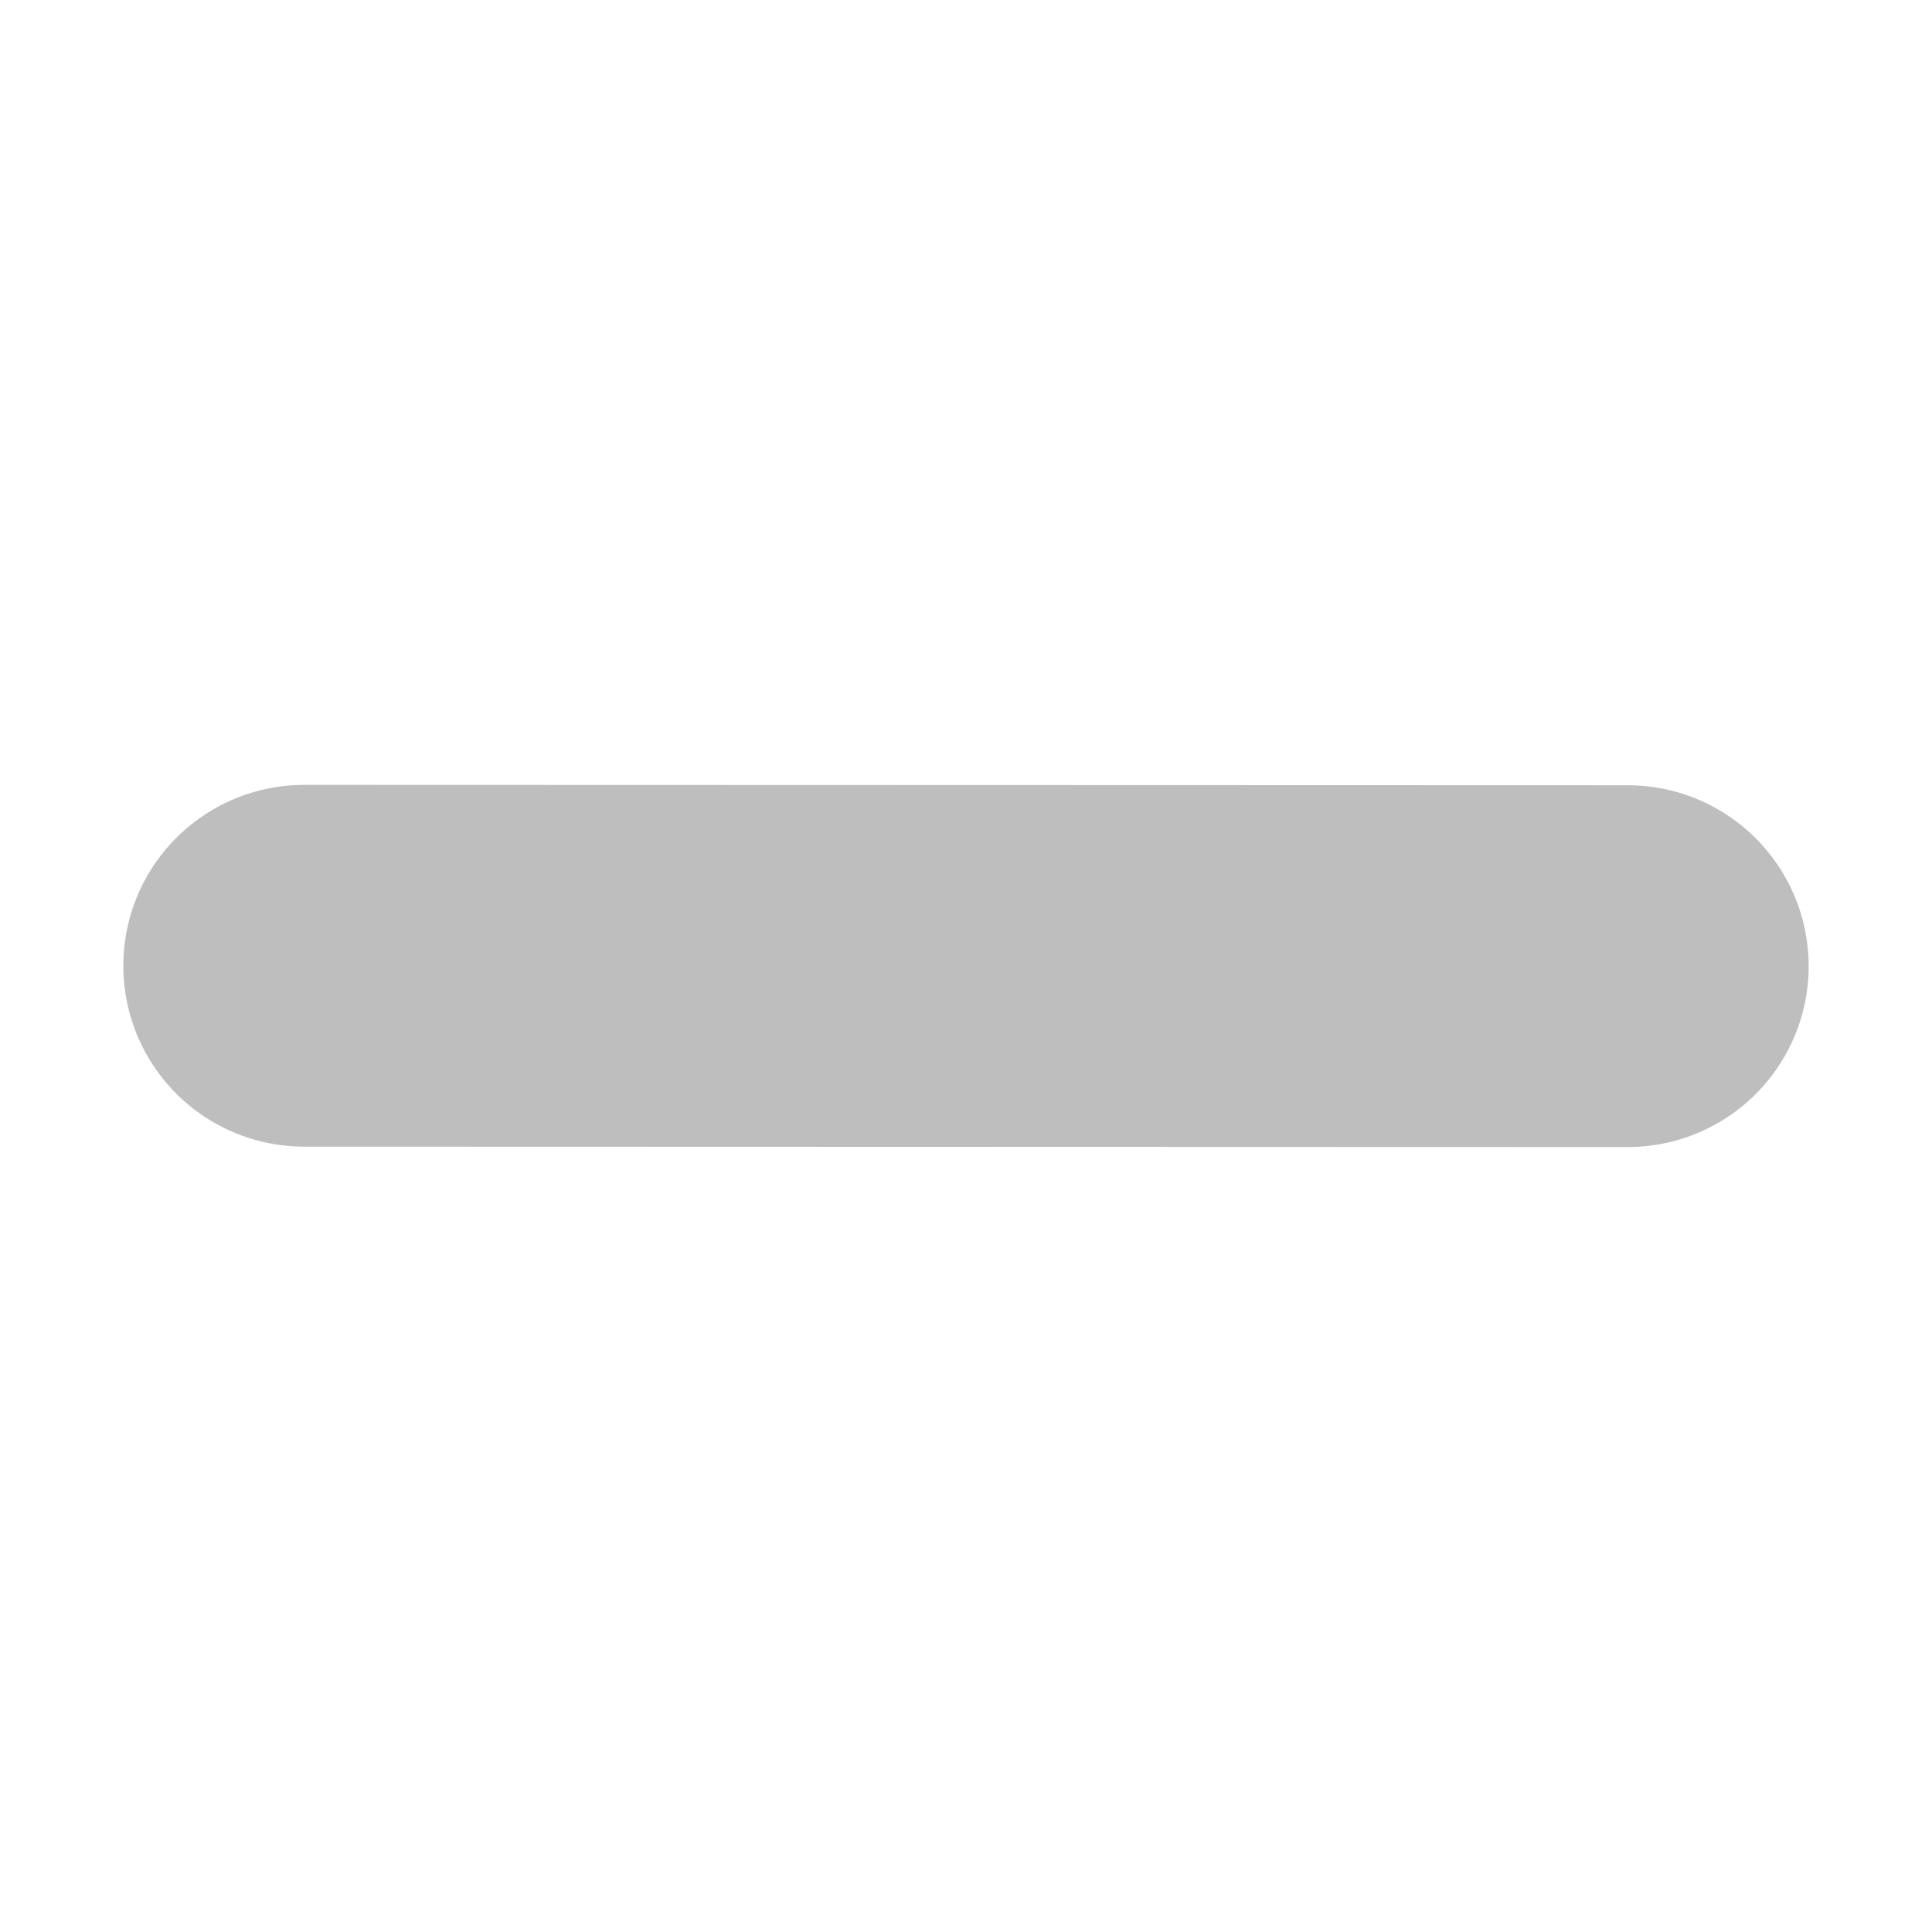
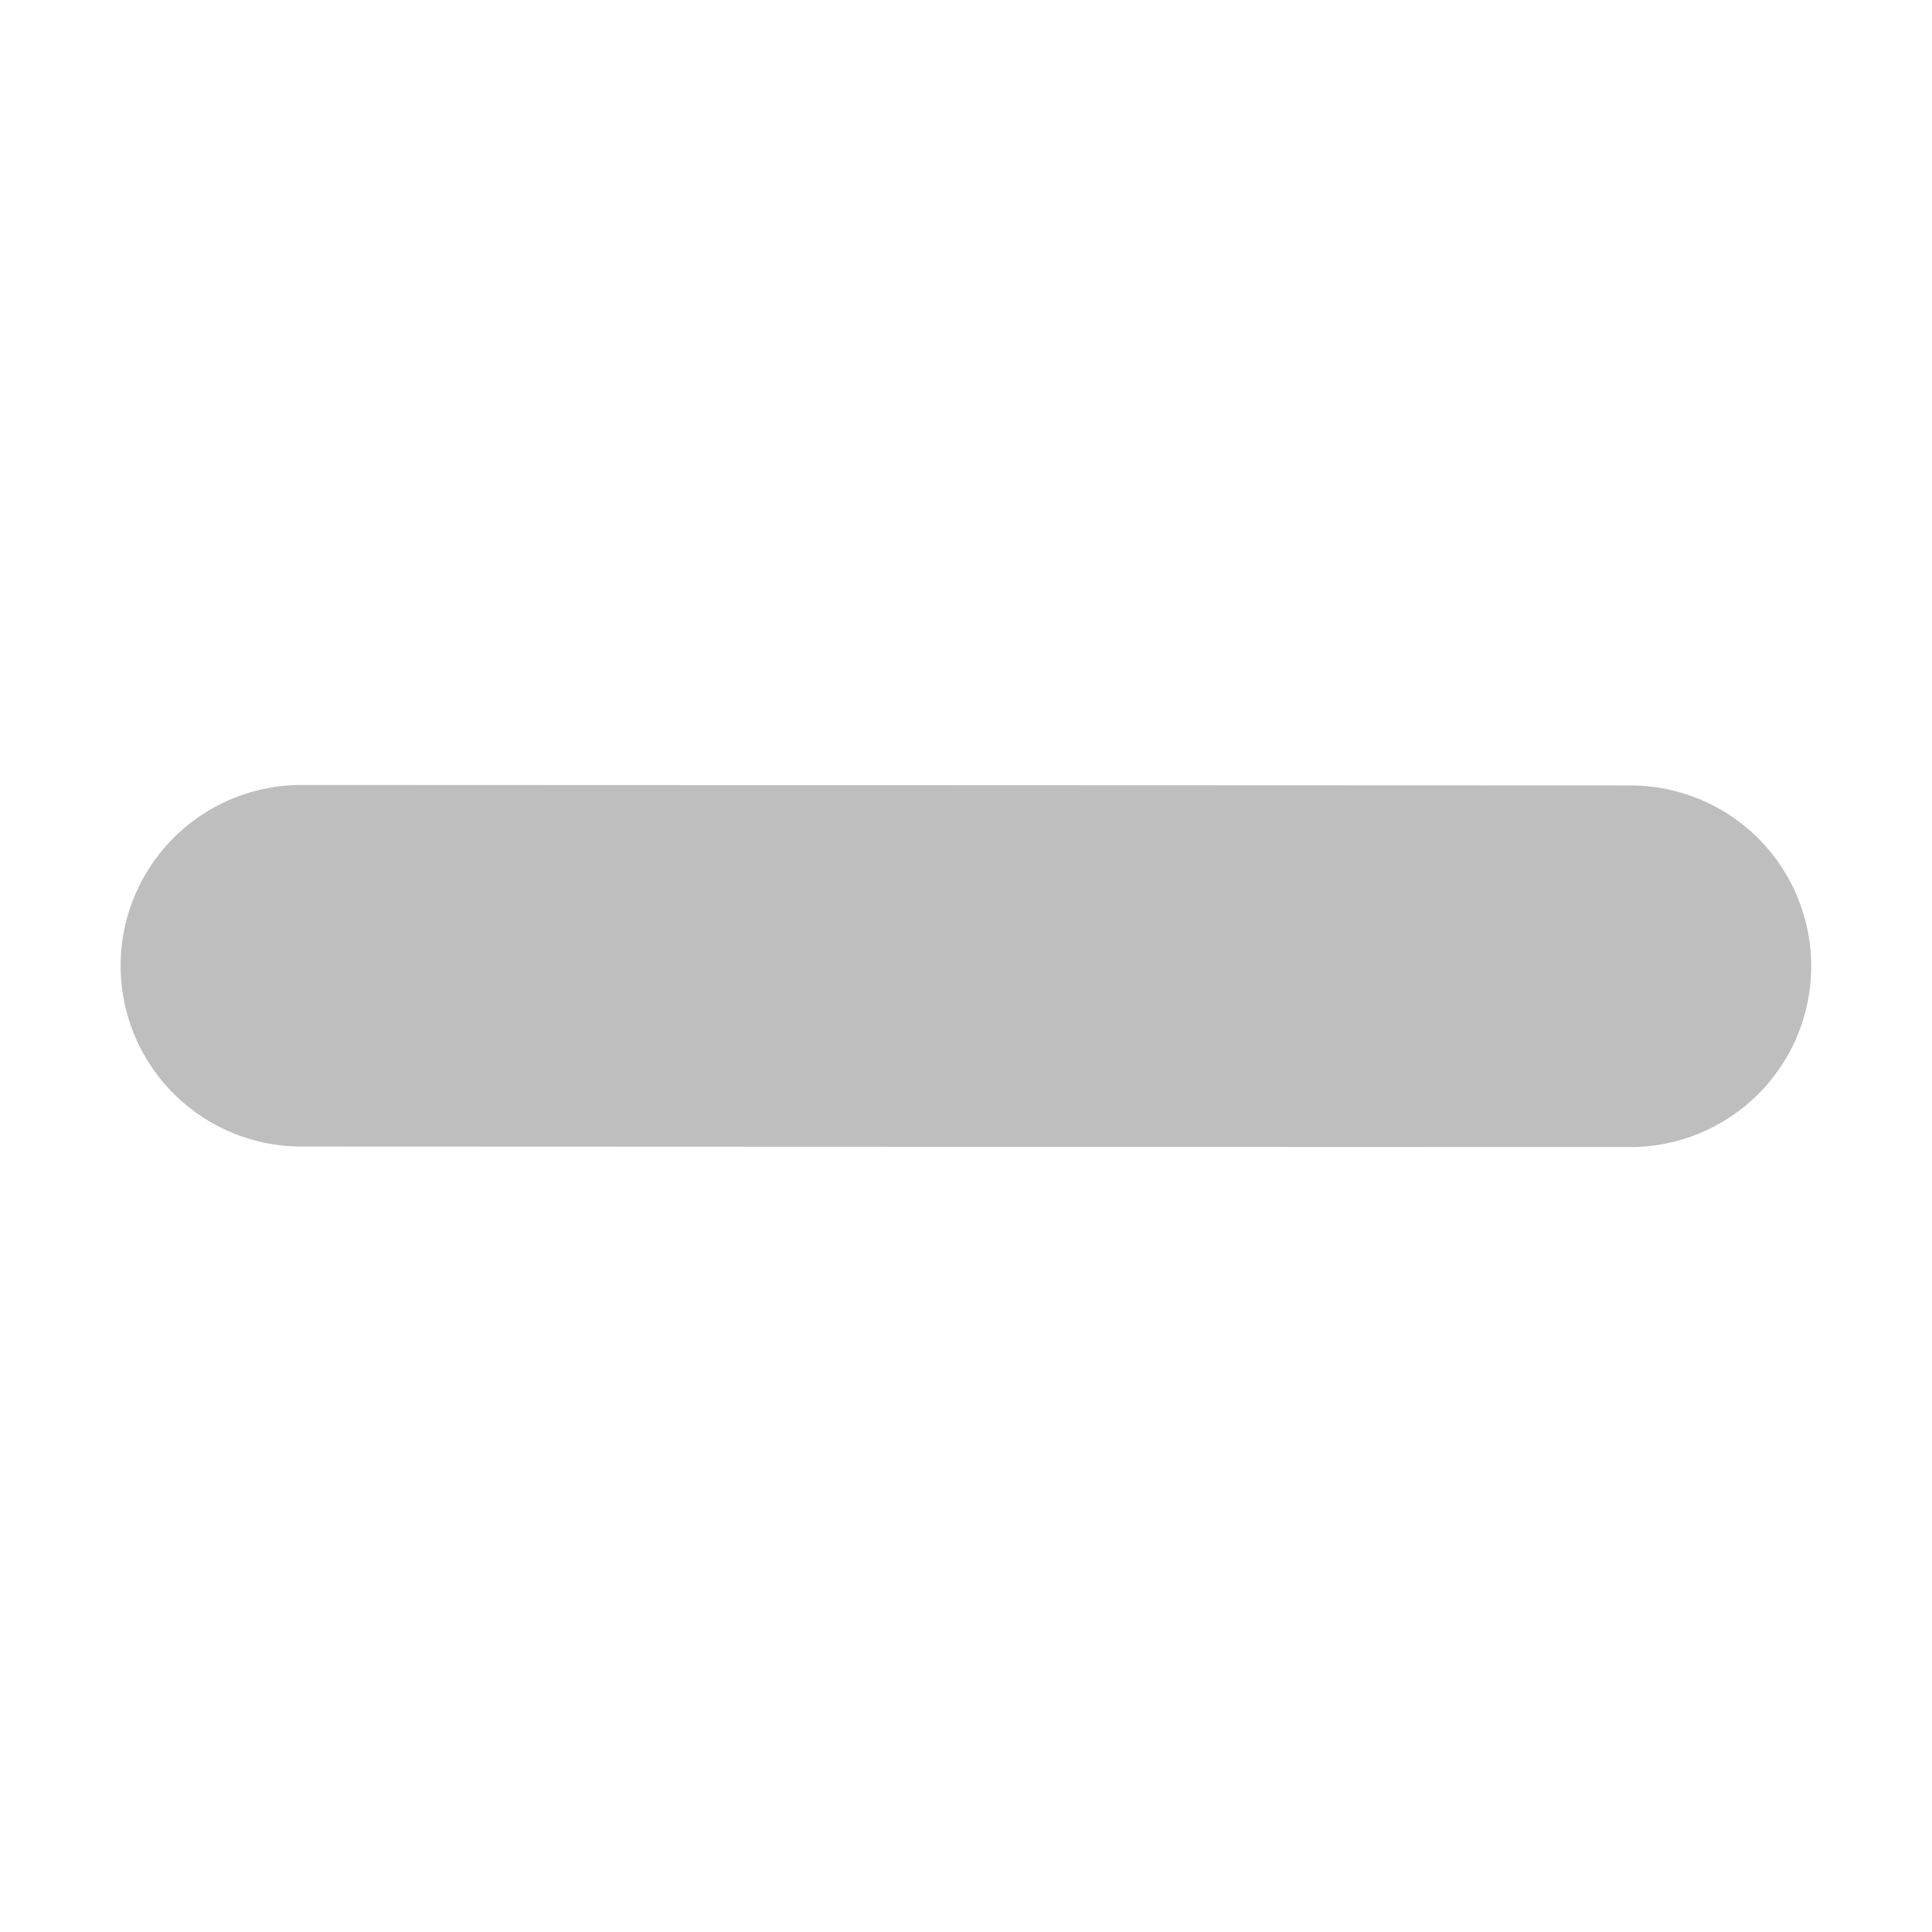
<svg xmlns="http://www.w3.org/2000/svg" width="16" height="16" viewBox="0 0 16 16" id="svg30571" version="1.1">
  <defs id="defs30573" />
-   <g id="layer1" transform="translate(0,-1036.362)">
-     <g id="g4243">
-       <g transform="matrix(-0.9504426,0.9556791,-0.9556791,-0.9504426,951.7498,2043.689)" id="g7082">
-         <path style="display:inline;opacity:1;fill:none;stroke:#bebebe;stroke-width:2.223;stroke-linecap:round;stroke-linejoin:miter;stroke-miterlimit:4;stroke-dasharray:none;stroke-opacity:1" d="m -34.824,1016.416 5.733,5.768" id="path6388-7-7-4-7" />
-         <g id="g7078" />
+   <g id="layer1" transform="translate(7.793189,-1039.567)">
+     <g style="display:inline" id="list-remove" transform="translate(-7.793189,3.204787)">
+       <rect y="1036.362" x="0" height="16" width="16" id="rect4236-3" style="opacity:0;fill:none;fill-opacity:1;stroke:none;stroke-width:0.214;stroke-linejoin:round;stroke-miterlimit:4;stroke-dasharray:none;stroke-opacity:1" />
+       <g transform="matrix(-0.9504426,0.9556791,-0.9556791,-0.9504426,951.7498,2043.689)" id="g7082-1">
+         <path style="color:#000000;font-style:normal;font-variant:normal;font-weight:normal;font-stretch:normal;font-size:medium;line-height:normal;font-family:sans-serif;font-variant-ligatures:normal;font-variant-position:normal;font-variant-caps:normal;font-variant-numeric:normal;font-variant-alternates:normal;font-feature-settings:normal;text-indent:0;text-align:start;text-decoration:none;text-decoration-line:none;text-decoration-style:solid;text-decoration-color:#000000;letter-spacing:normal;word-spacing:normal;text-transform:none;writing-mode:lr-tb;direction:ltr;text-orientation:mixed;dominant-baseline:auto;baseline-shift:baseline;text-anchor:start;white-space:normal;shape-padding:0;clip-rule:nonzero;display:inline;overflow:visible;visibility:visible;opacity:1;isolation:auto;mix-blend-mode:normal;color-interpolation:sRGB;color-interpolation-filters:linearRGB;solid-color:#000000;solid-opacity:1;vector-effect:none;fill:#bebebe;fill-opacity:1;fill-rule:nonzero;stroke:none;stroke-width:2.223;stroke-linecap:round;stroke-linejoin:miter;stroke-miterlimit:4;stroke-dasharray:none;stroke-dashoffset:0;stroke-opacity:1;color-rendering:auto;image-rendering:auto;shape-rendering:auto;text-rendering:auto;enable-background:accumulate" d="m -34.832,1015.293 a 1.111,1.111 0 0 0 -0.779,1.906 l 5.732,5.768 a 1.111,1.111 0 1 0 1.576,-1.566 l -5.732,-5.768 a 1.111,1.111 0 0 0 -0.797,-0.34 z" id="path6388-7-7-4-7-4" />
      </g>
    </g>
  </g>
</svg>
